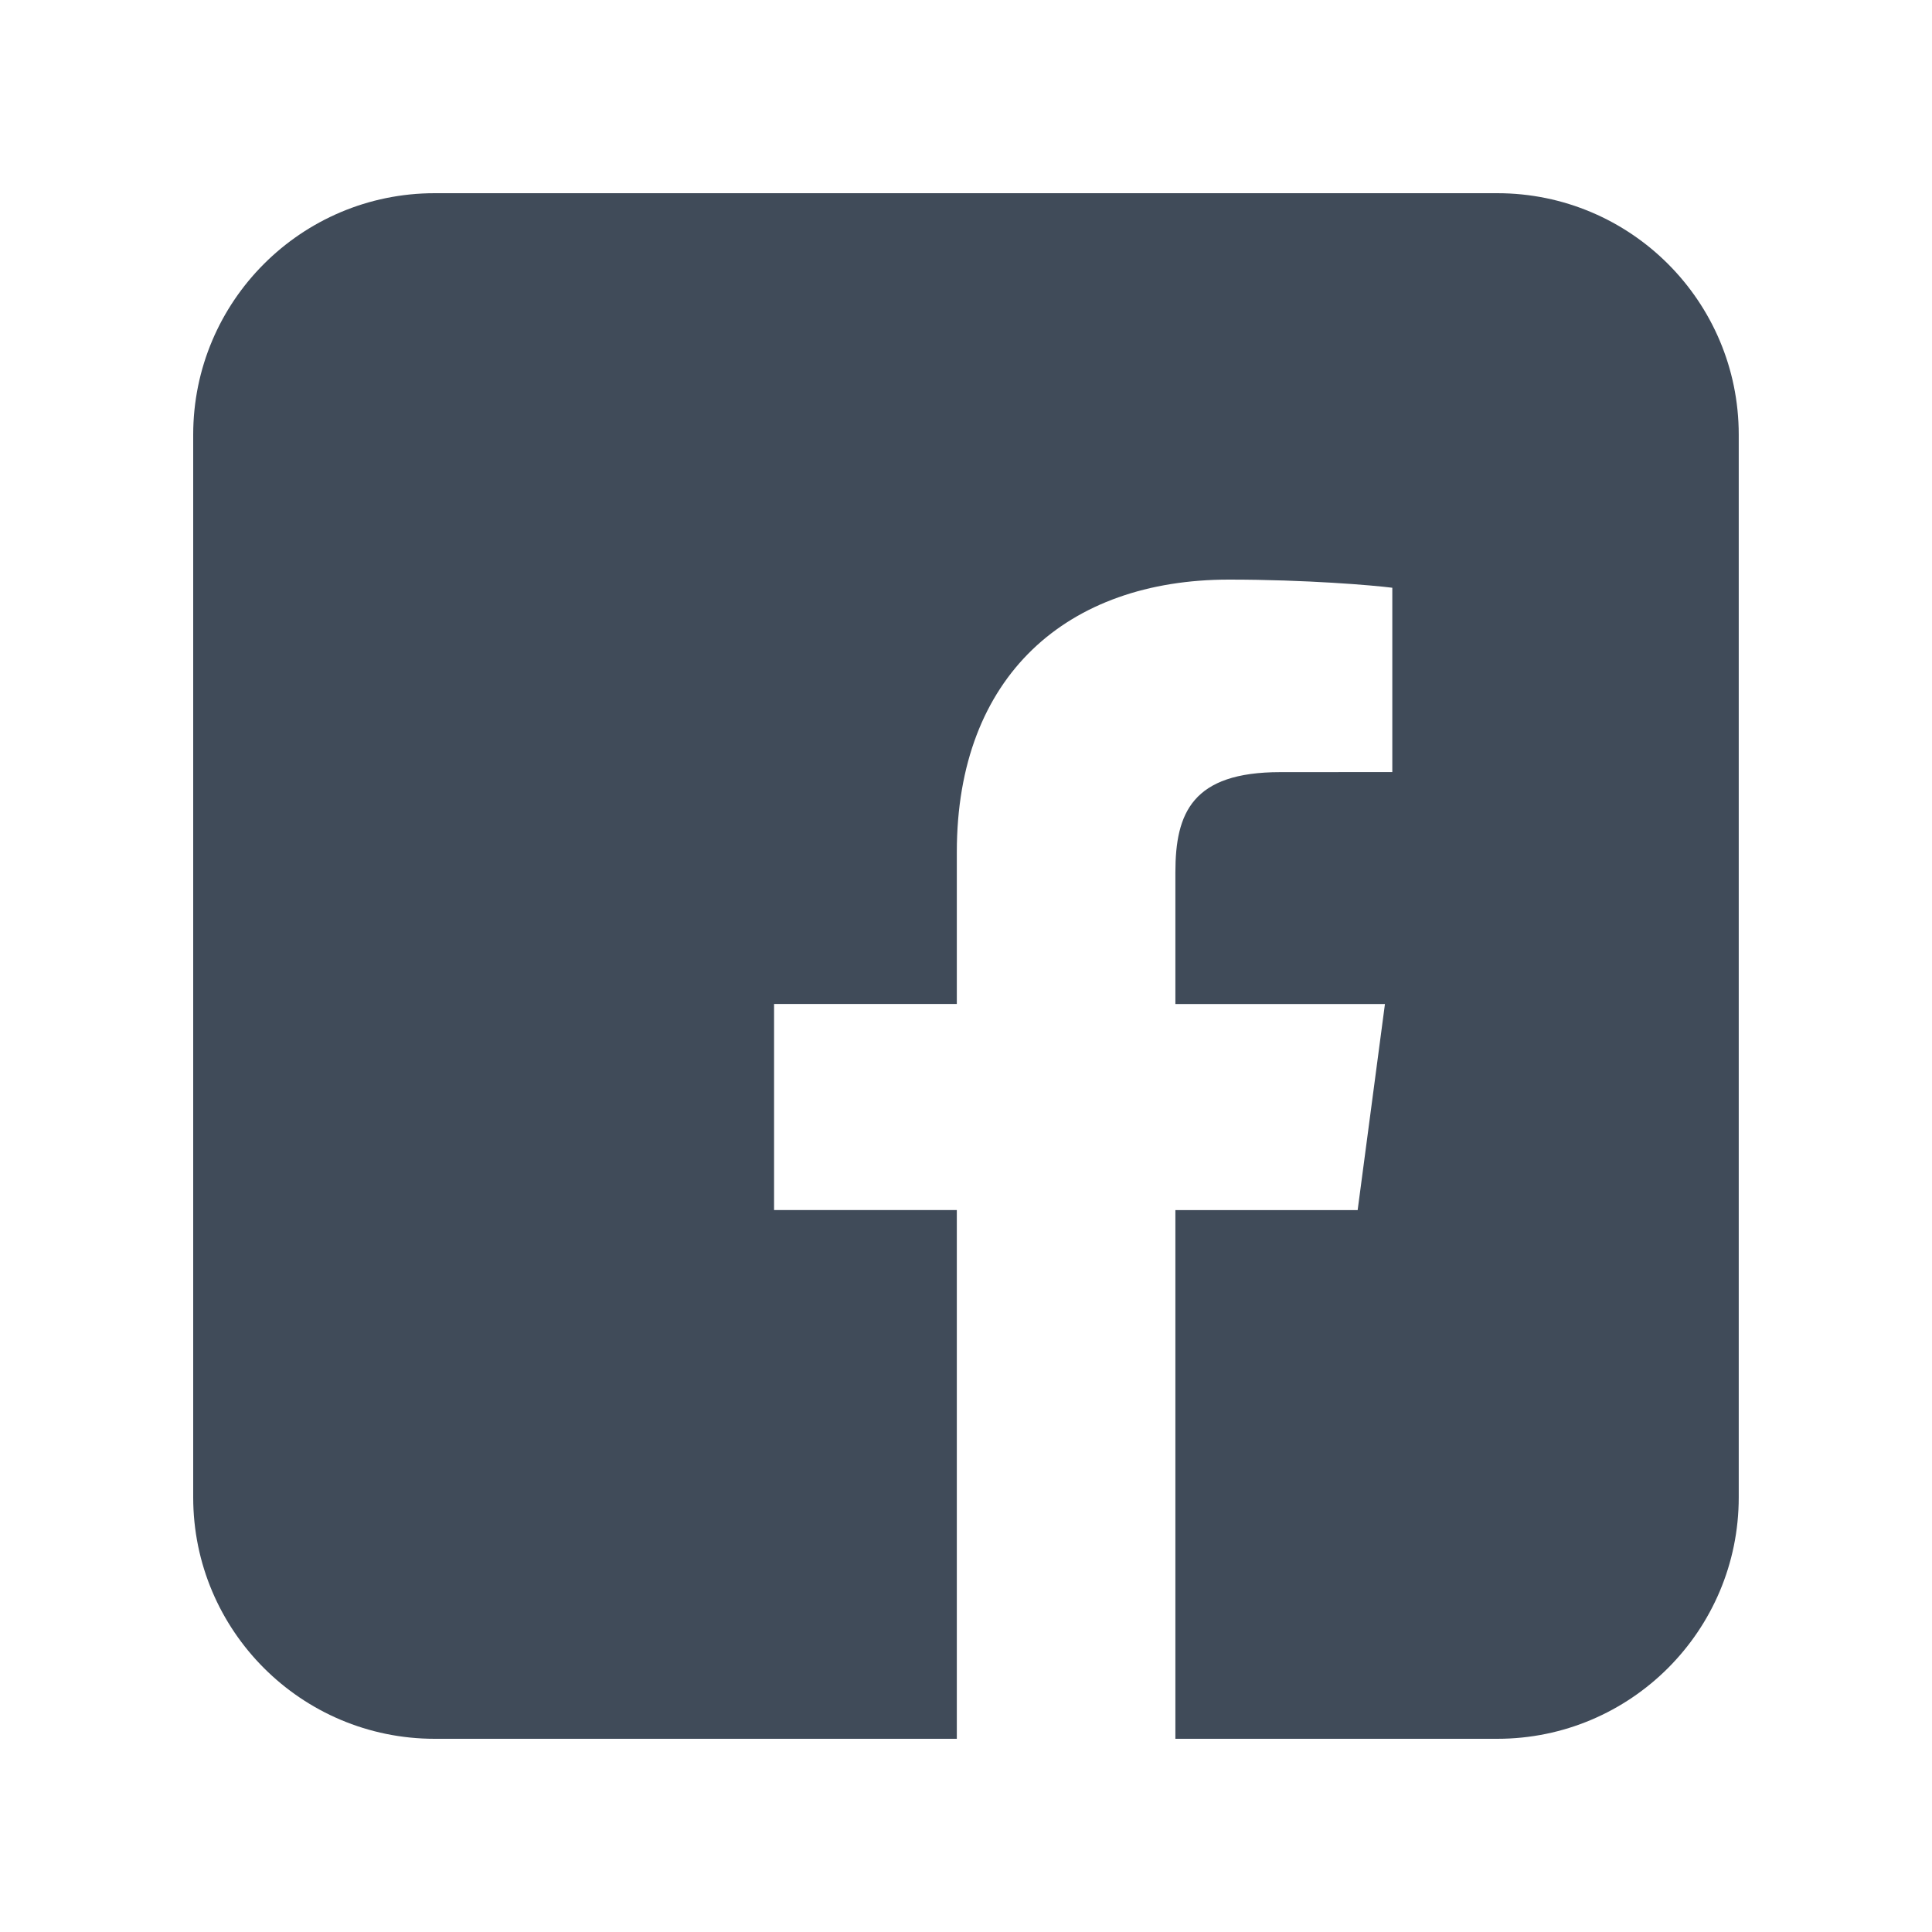
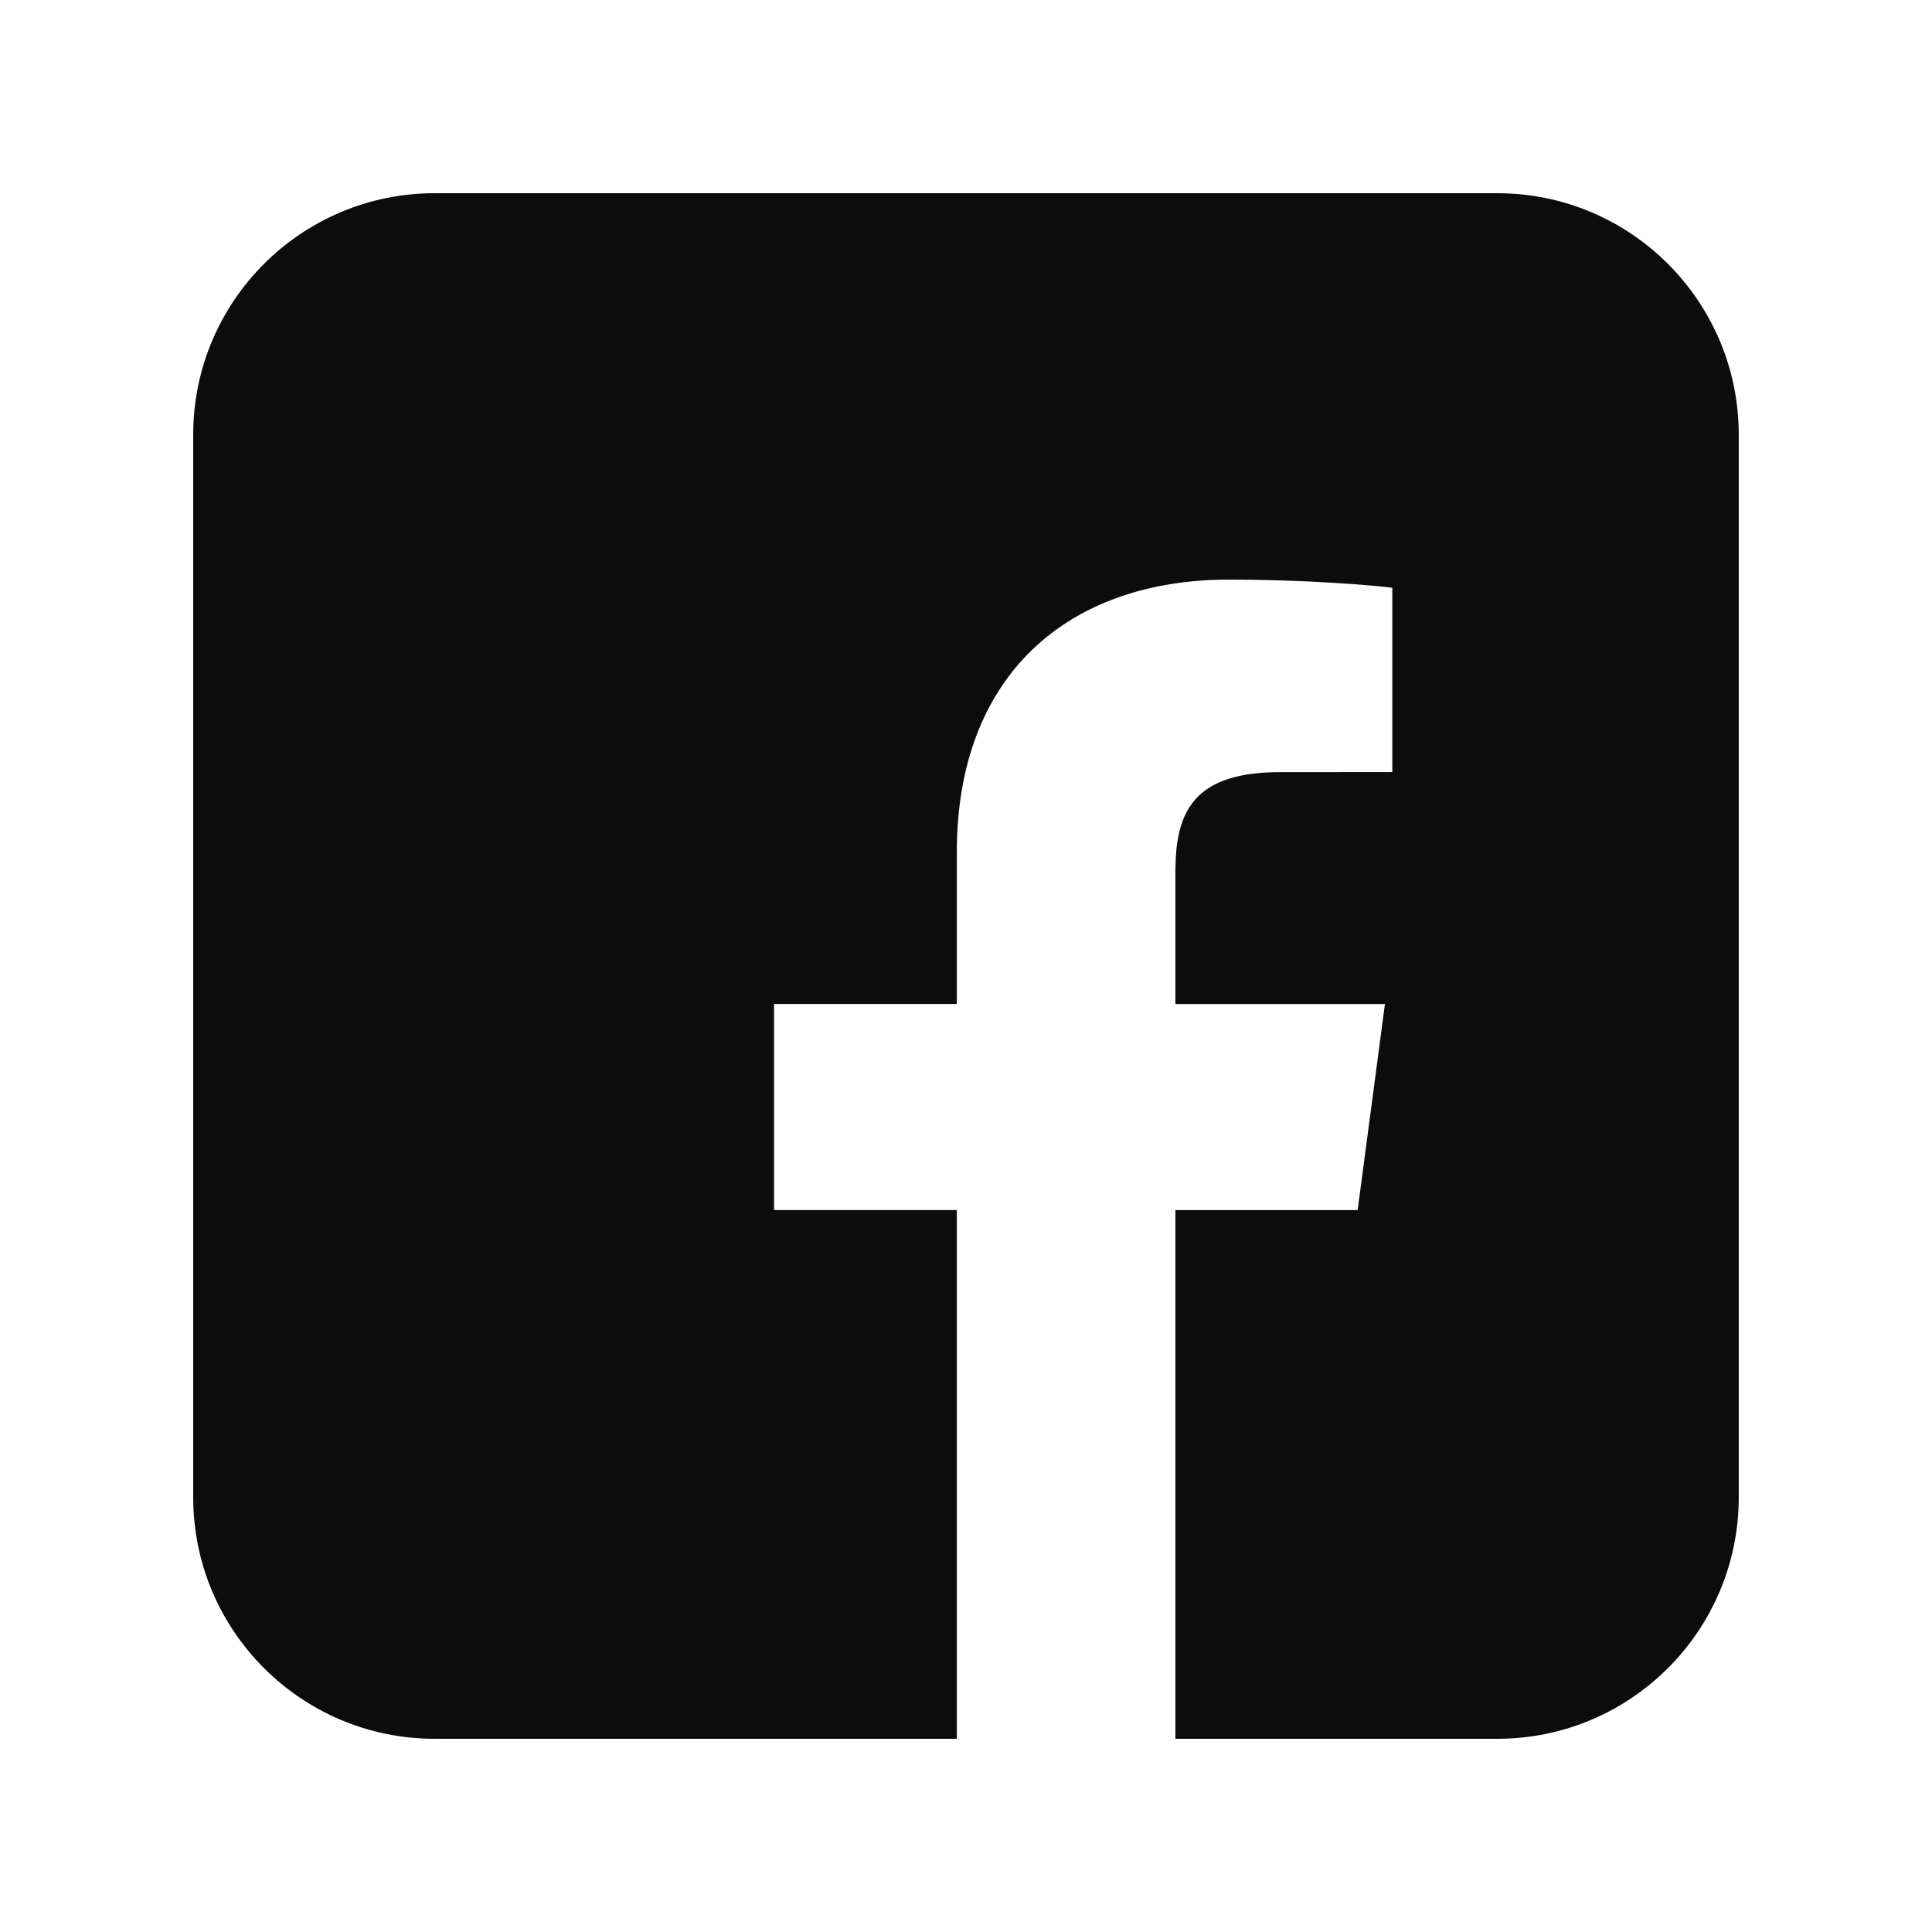
<svg xmlns="http://www.w3.org/2000/svg" fill="none" height="32" viewBox="0 0 32 32" width="32">
-   <path clip-rule="evenodd" d="m7.2 3.2c-2.209 0-4 1.791-4 4v17.6c0 2.209 1.791 4 4 4h8.647v0h3.62v-0h5.332c2.209 0 4-1.791 4-4v-17.6c0-2.209-1.791-4-4-4zm12.268 25.6v-8.757h3.019l.452-3.413h-3.471v-2.18c0-.988.282-1.661 1.737-1.661l1.856-.001v-3.053c-.321-.041-1.423-.135-2.705-.135-2.677 0-4.508 1.591-4.508 4.512v2.517h-3.027v3.413h3.027v8.758z" fill="#404b59" fill-rule="evenodd" />
+   <path clip-rule="evenodd" d="m7.2 3.2c-2.209 0-4 1.791-4 4v17.6c0 2.209 1.791 4 4 4h8.647v0h3.62v-0h5.332c2.209 0 4-1.791 4-4v-17.6c0-2.209-1.791-4-4-4zm12.268 25.6v-8.757h3.019l.452-3.413h-3.471v-2.18c0-.988.282-1.661 1.737-1.661l1.856-.001v-3.053c-.321-.041-1.423-.135-2.705-.135-2.677 0-4.508 1.591-4.508 4.512v2.517h-3.027v3.413h3.027v8.758z" fill="#0C0C0C" fill-rule="evenodd" />
</svg>
